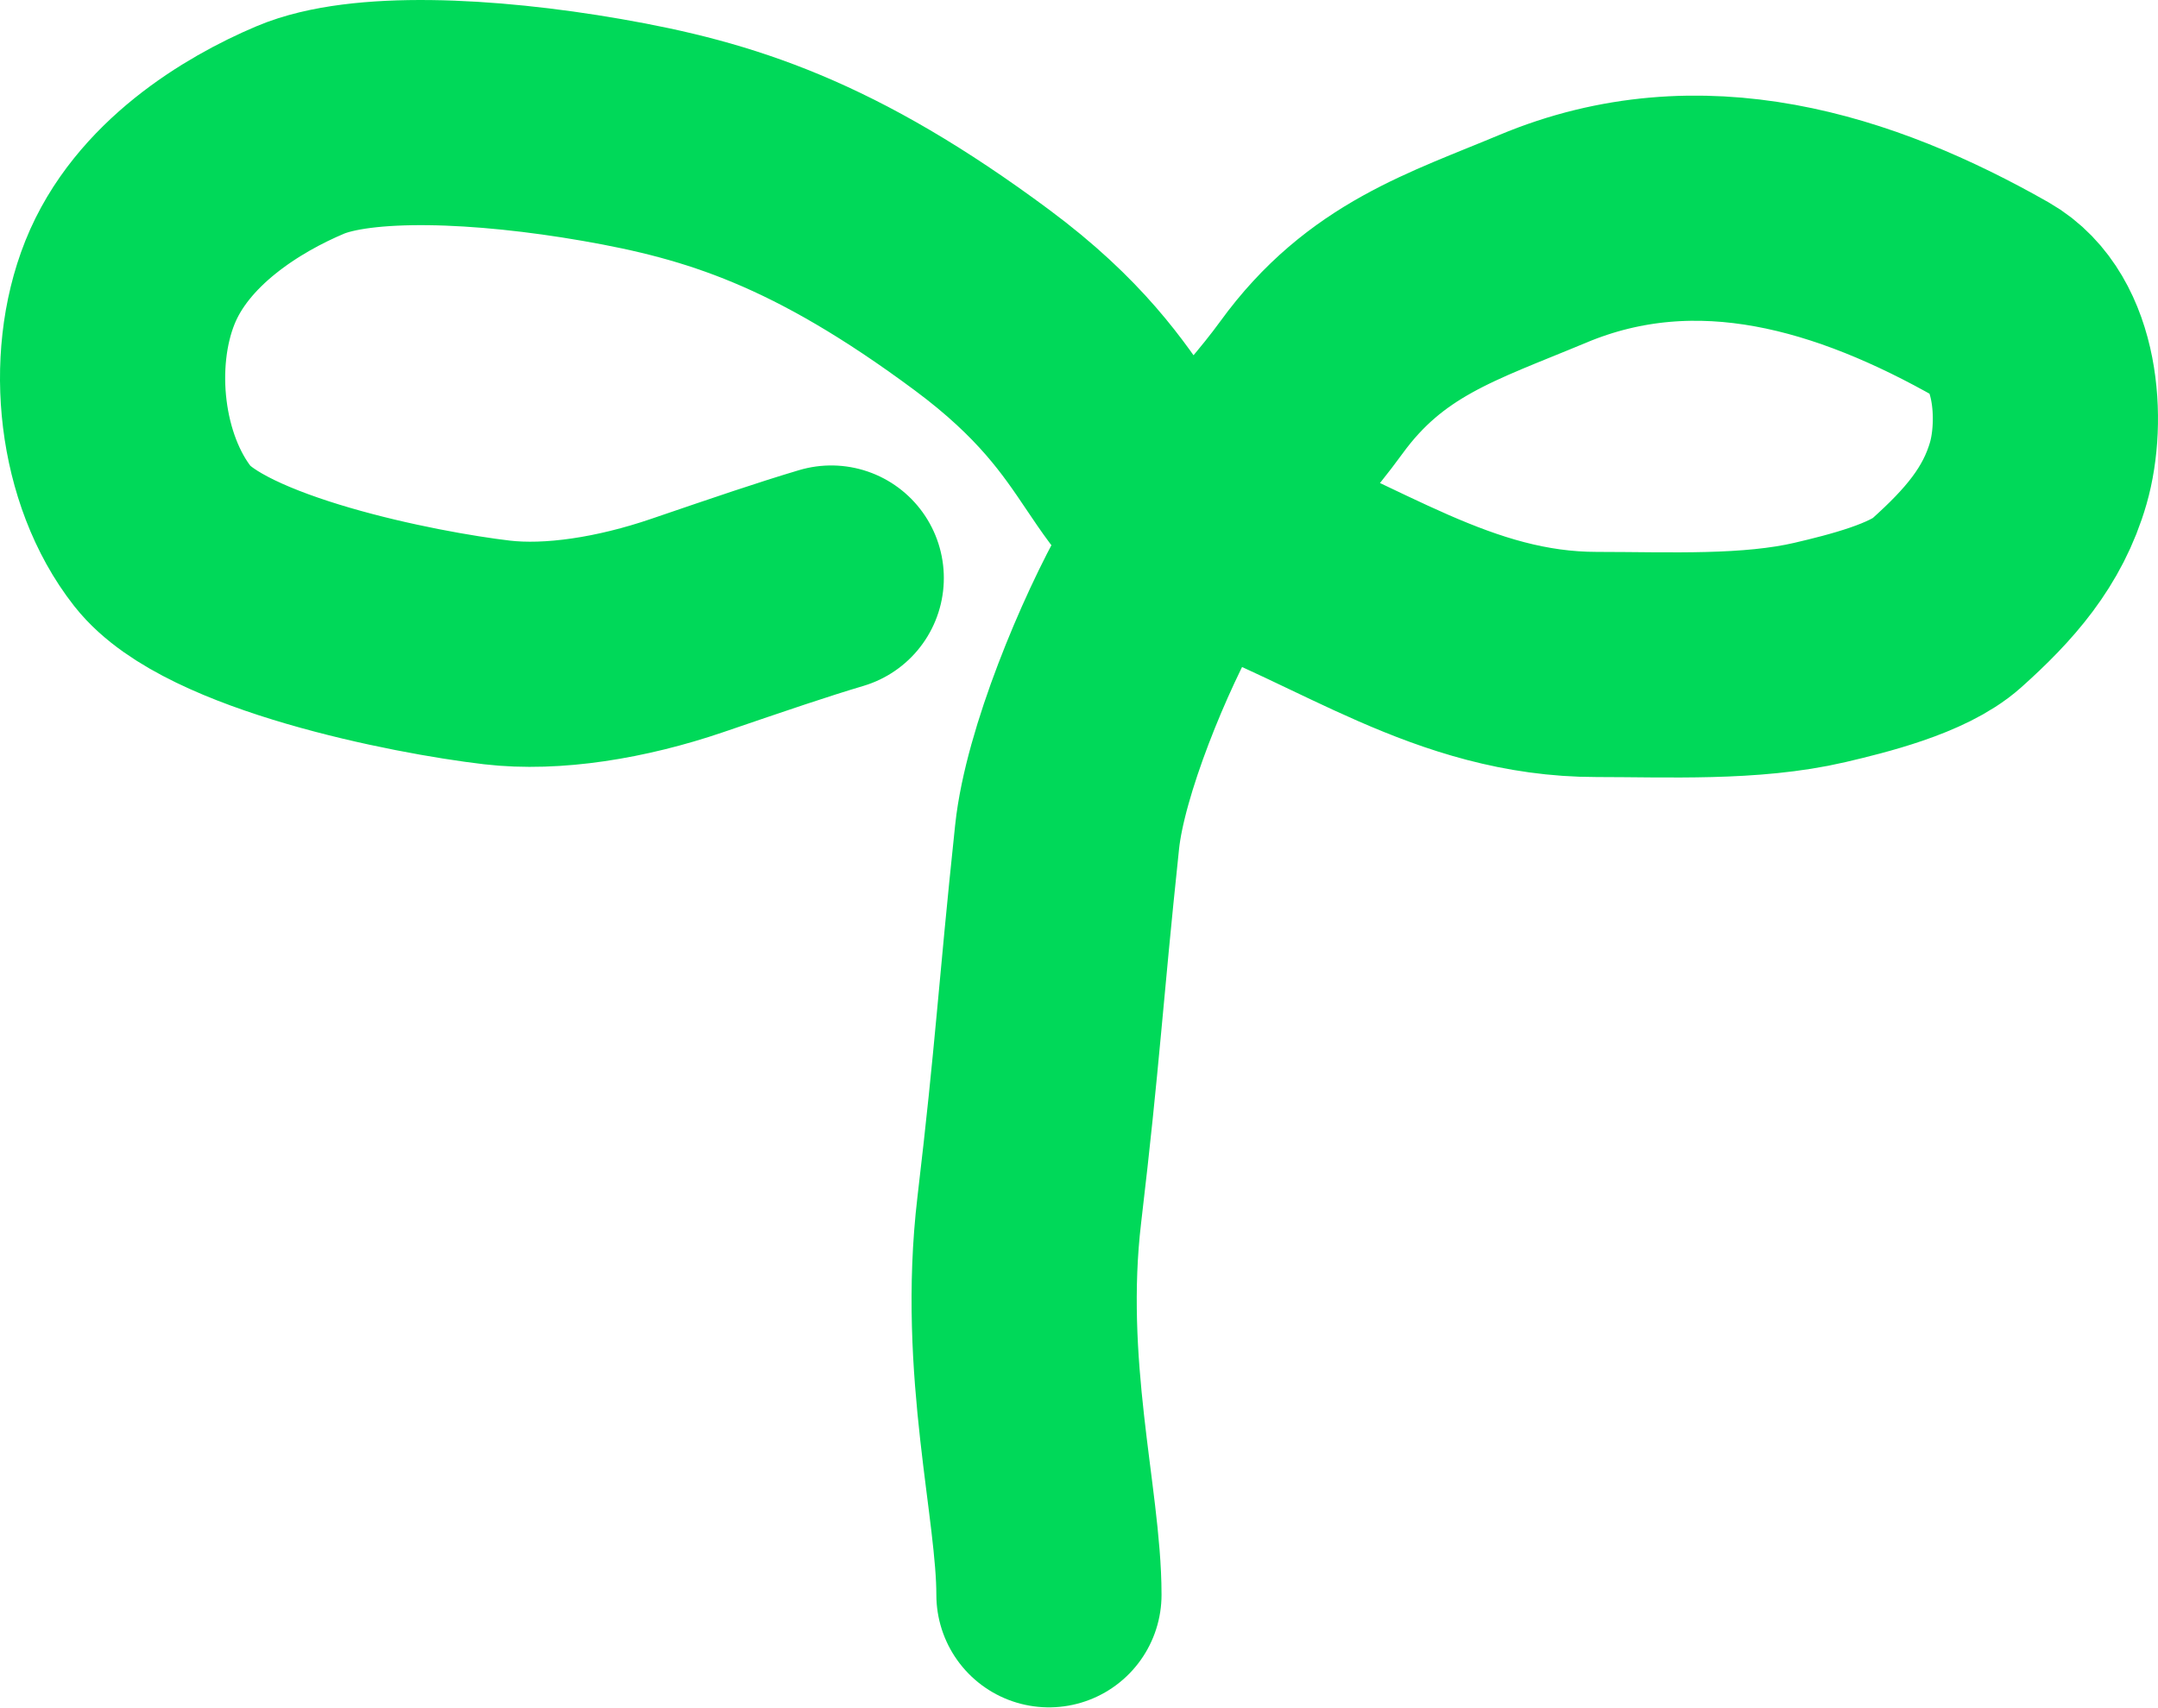
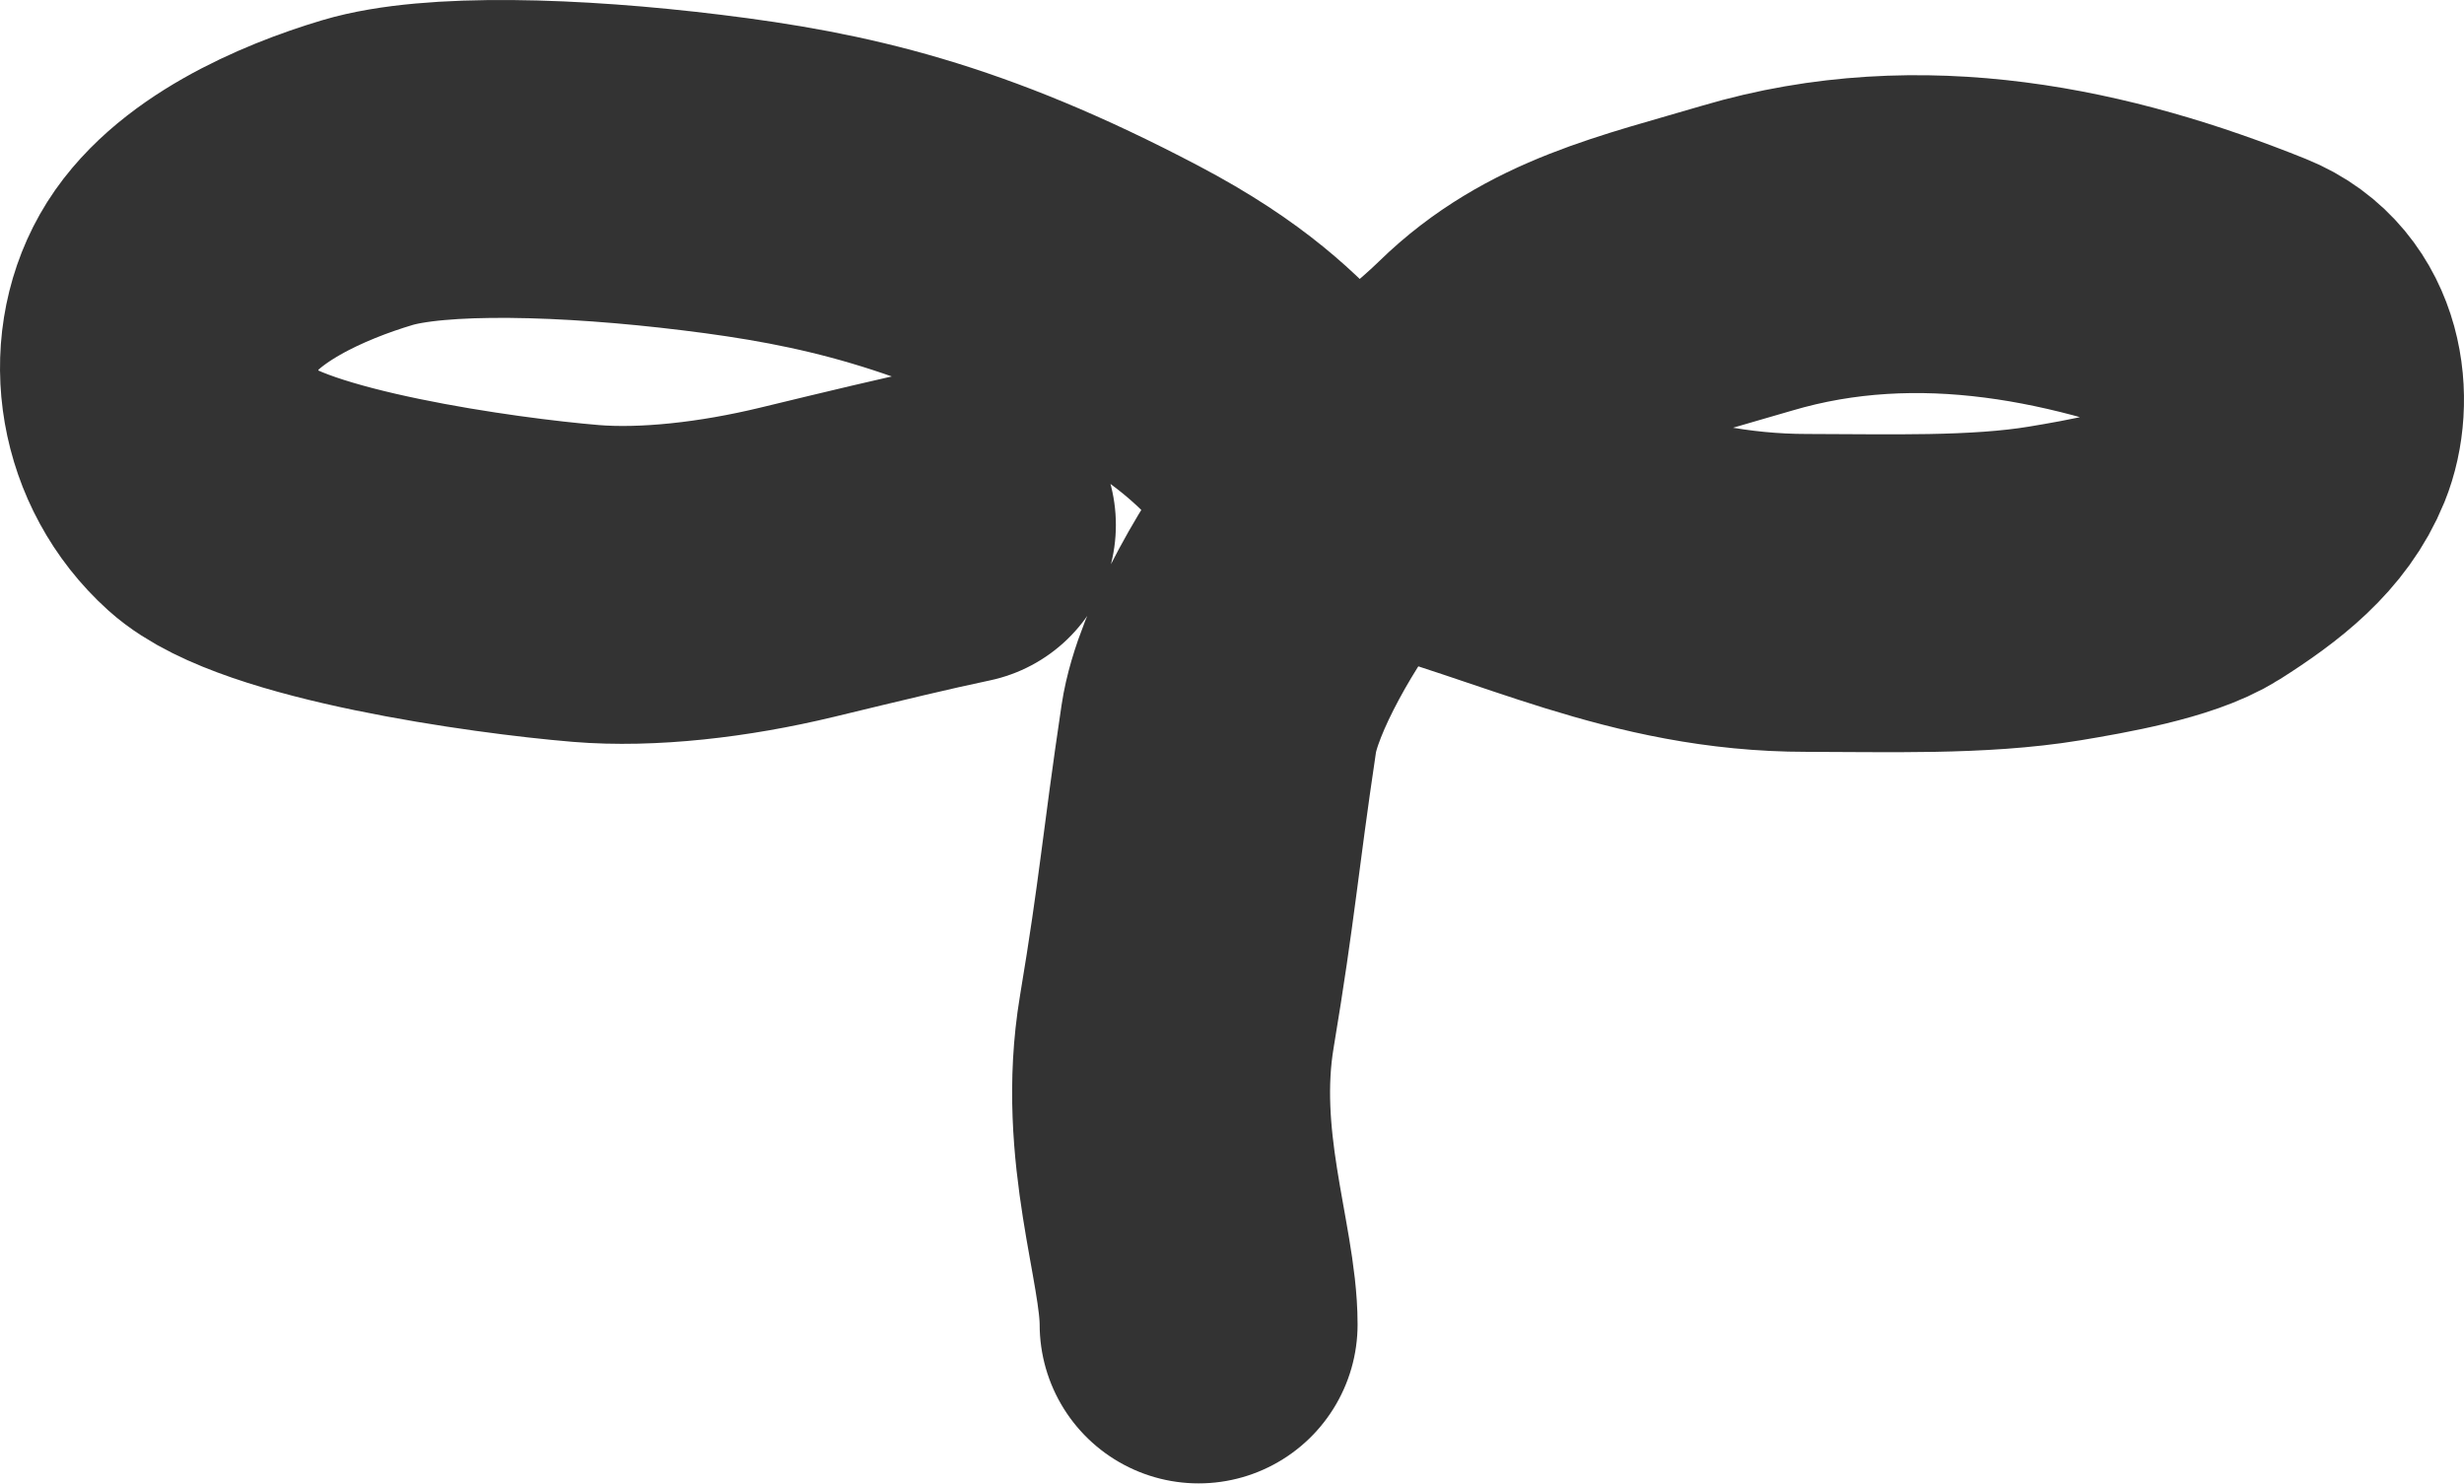
- <svg xmlns="http://www.w3.org/2000/svg" width="115" height="91" viewBox="0 0 115 91" fill="none">
-   <path d="M55.898 85C55.898 80.134 53.856 72.904 54.85 64.493C55.845 56.082 55.963 53.146 56.867 44.601C57.289 40.618 59.918 34.303 61.908 30.808C64.001 27.132 67.403 24.071 69.879 20.659C73.296 15.951 77.419 14.737 82.217 12.727C90.56 9.231 98.888 11.841 106.19 15.993C109.12 17.659 109.414 22.452 108.623 25.208C107.795 28.091 105.994 30.12 103.728 32.149C102.213 33.506 98.981 34.307 96.988 34.774C93.304 35.636 88.874 35.415 85.089 35.415C77.437 35.415 71.937 31.085 65.044 28.591C59.383 26.543 60.714 22.219 52.331 15.993C43.948 9.767 38.359 8.019 32.072 6.926C25.785 5.833 19.247 5.558 16.004 6.926C12.897 8.236 8.602 10.858 6.923 15.06C5.243 19.261 5.874 25.033 8.669 28.591C11.464 32.149 22.045 34.254 26.483 34.774C29.444 35.12 33.12 34.534 36.613 33.342C40.106 32.149 42.202 31.433 44.297 30.808" stroke="#00D959" stroke-width="12" stroke-linecap="round" />
+ <svg xmlns="http://www.w3.org/2000/svg" width="93" height="56" viewBox="0 0 93 56" fill="none">
+   <path d="M45.24 50C45.24 47.29 43.634 43.263 44.416 38.578C45.198 33.894 45.292 32.258 46.002 27.5C46.334 25.281 48.401 21.764 49.966 19.817C51.612 17.77 54.288 16.065 56.235 14.165C58.922 11.543 62.165 10.866 65.938 9.747C72.499 7.8 79.048 9.253 84.79 11.566C87.094 12.494 87.326 15.163 86.703 16.698C86.052 18.304 84.636 19.434 82.854 20.564C81.662 21.32 79.121 21.766 77.554 22.026C74.656 22.506 71.173 22.383 68.197 22.383C62.178 22.383 57.853 19.972 52.432 18.582C47.981 17.442 49.028 15.033 42.435 11.566C35.843 8.098 31.448 7.124 26.503 6.516C21.559 5.907 16.418 5.754 13.867 6.516C11.424 7.245 8.046 8.706 6.726 11.046C5.405 13.386 5.901 16.601 8.099 18.582C10.297 20.564 18.618 21.736 22.108 22.026C24.437 22.219 27.327 21.892 30.074 21.228C32.821 20.564 34.469 20.165 36.117 19.817" stroke="black" stroke-opacity="0.8" stroke-width="12" stroke-linecap="round" />
</svg>
